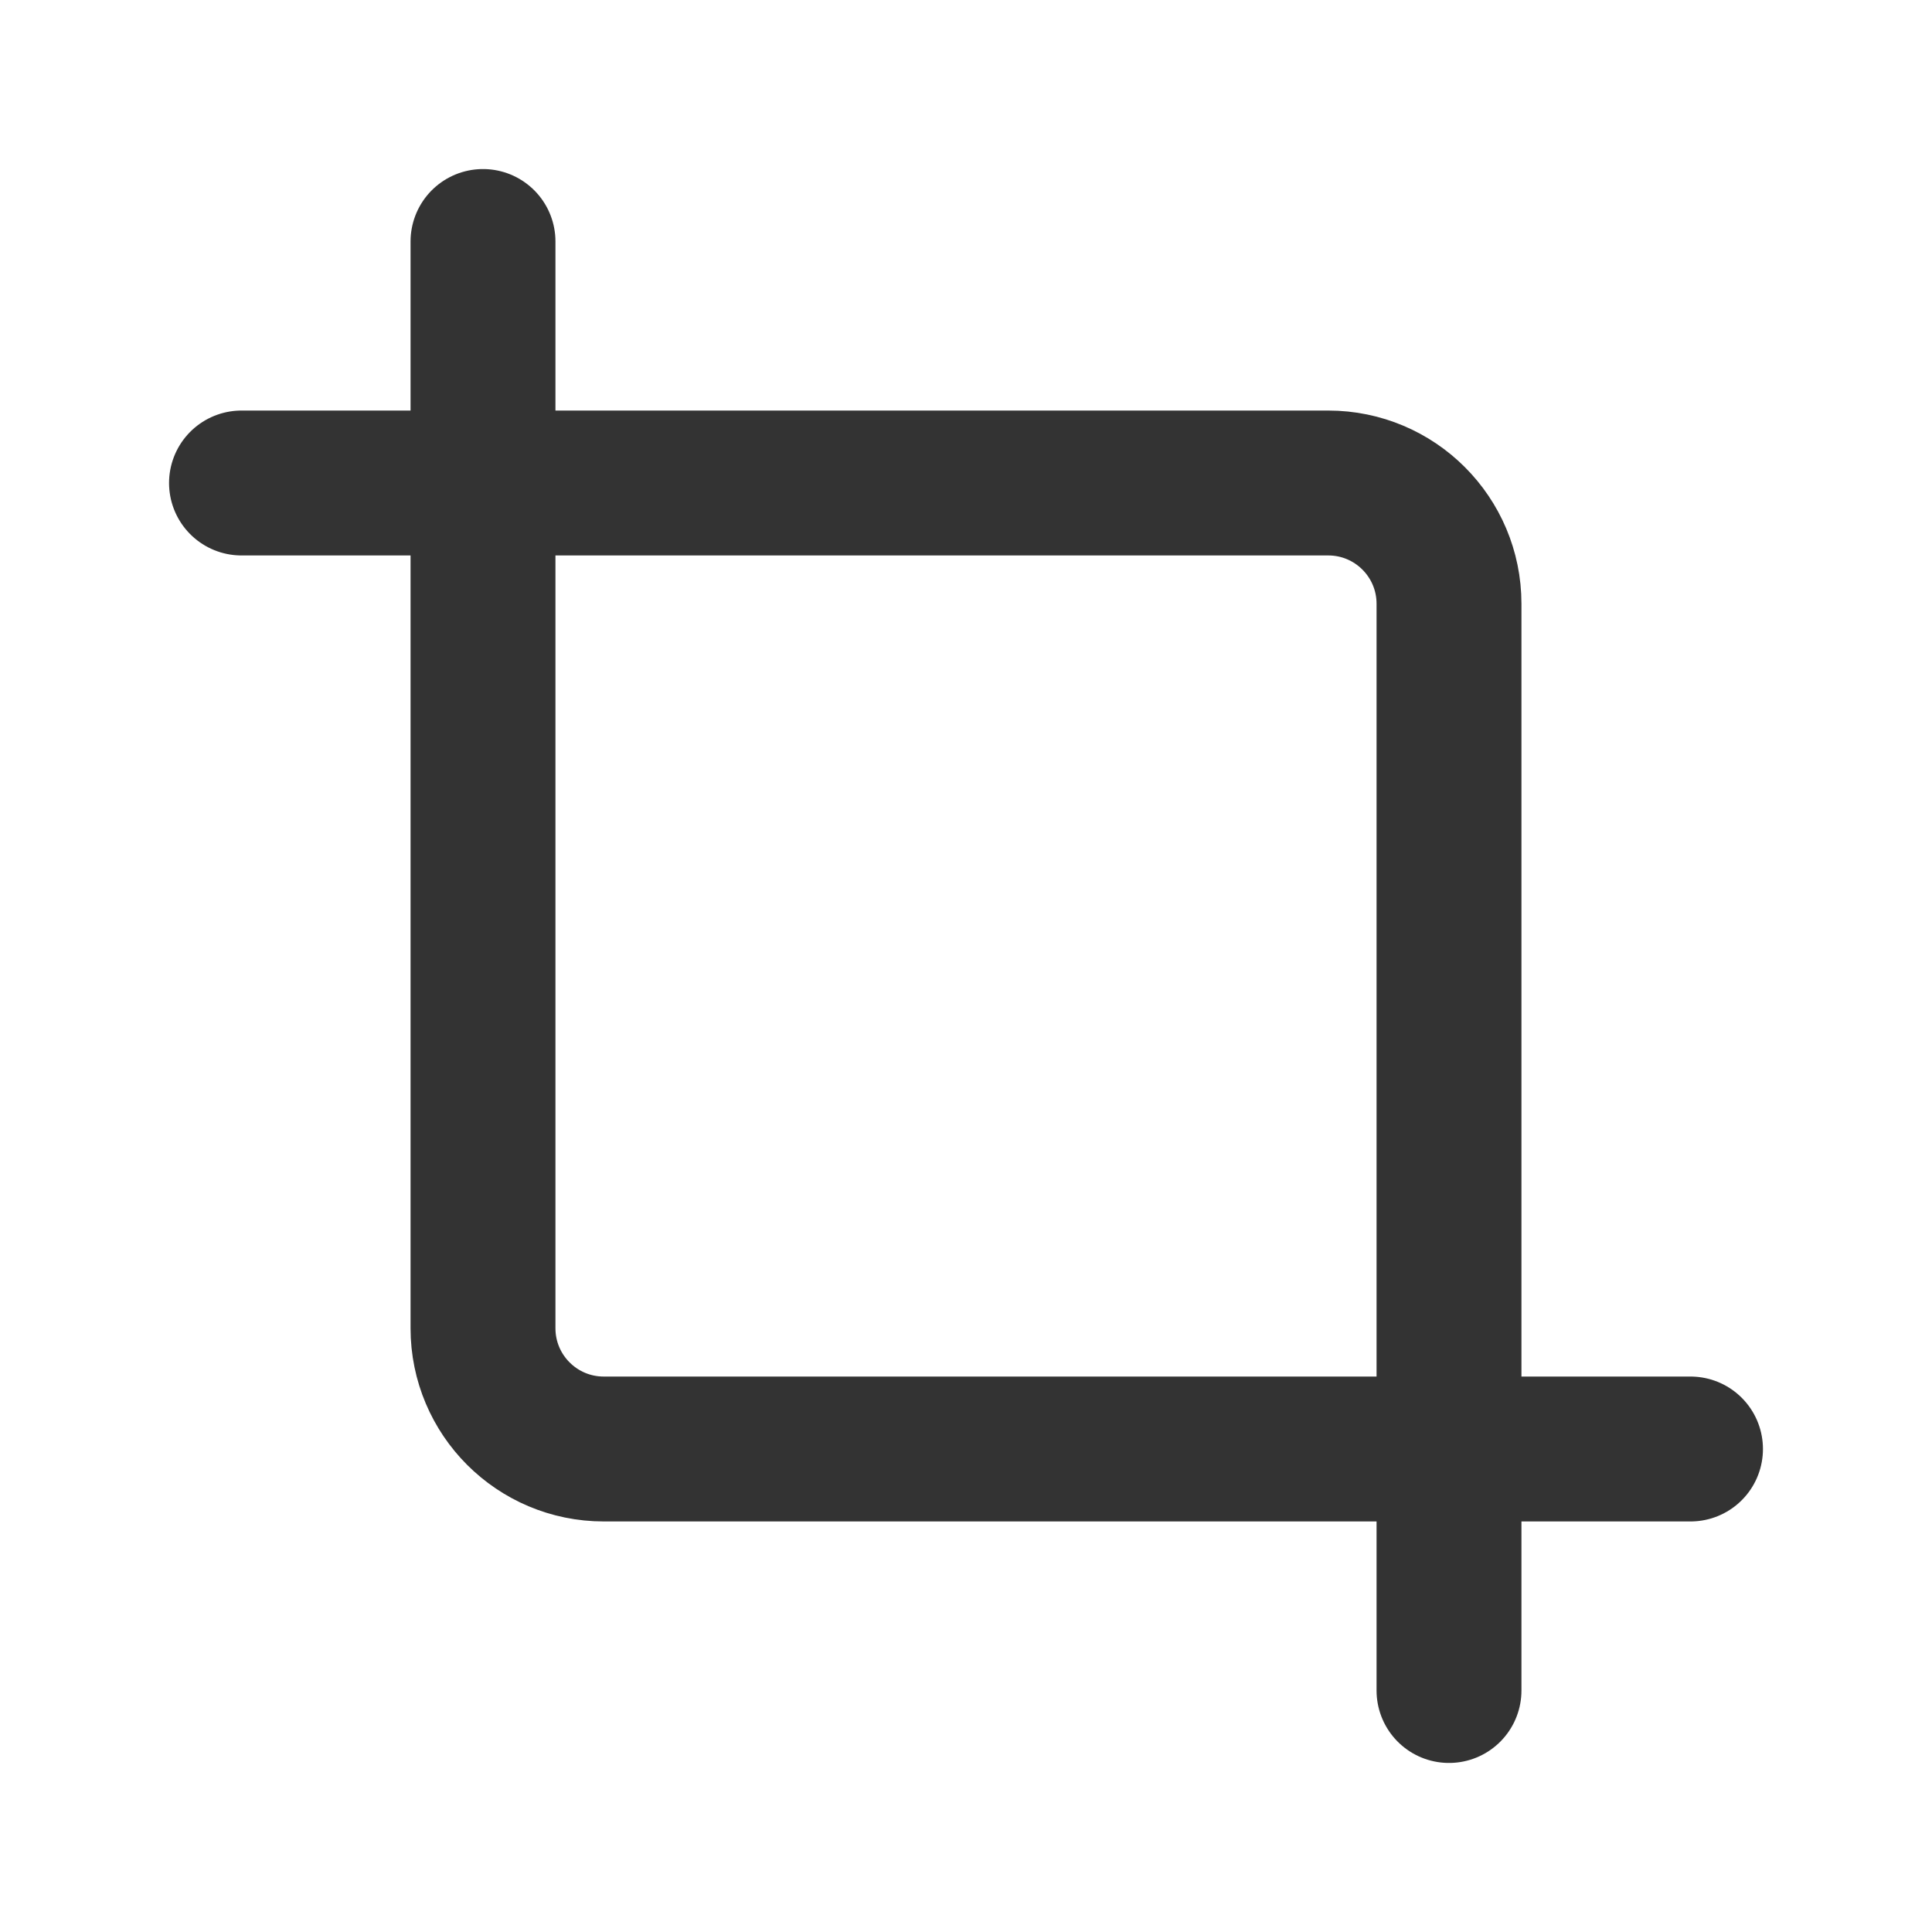
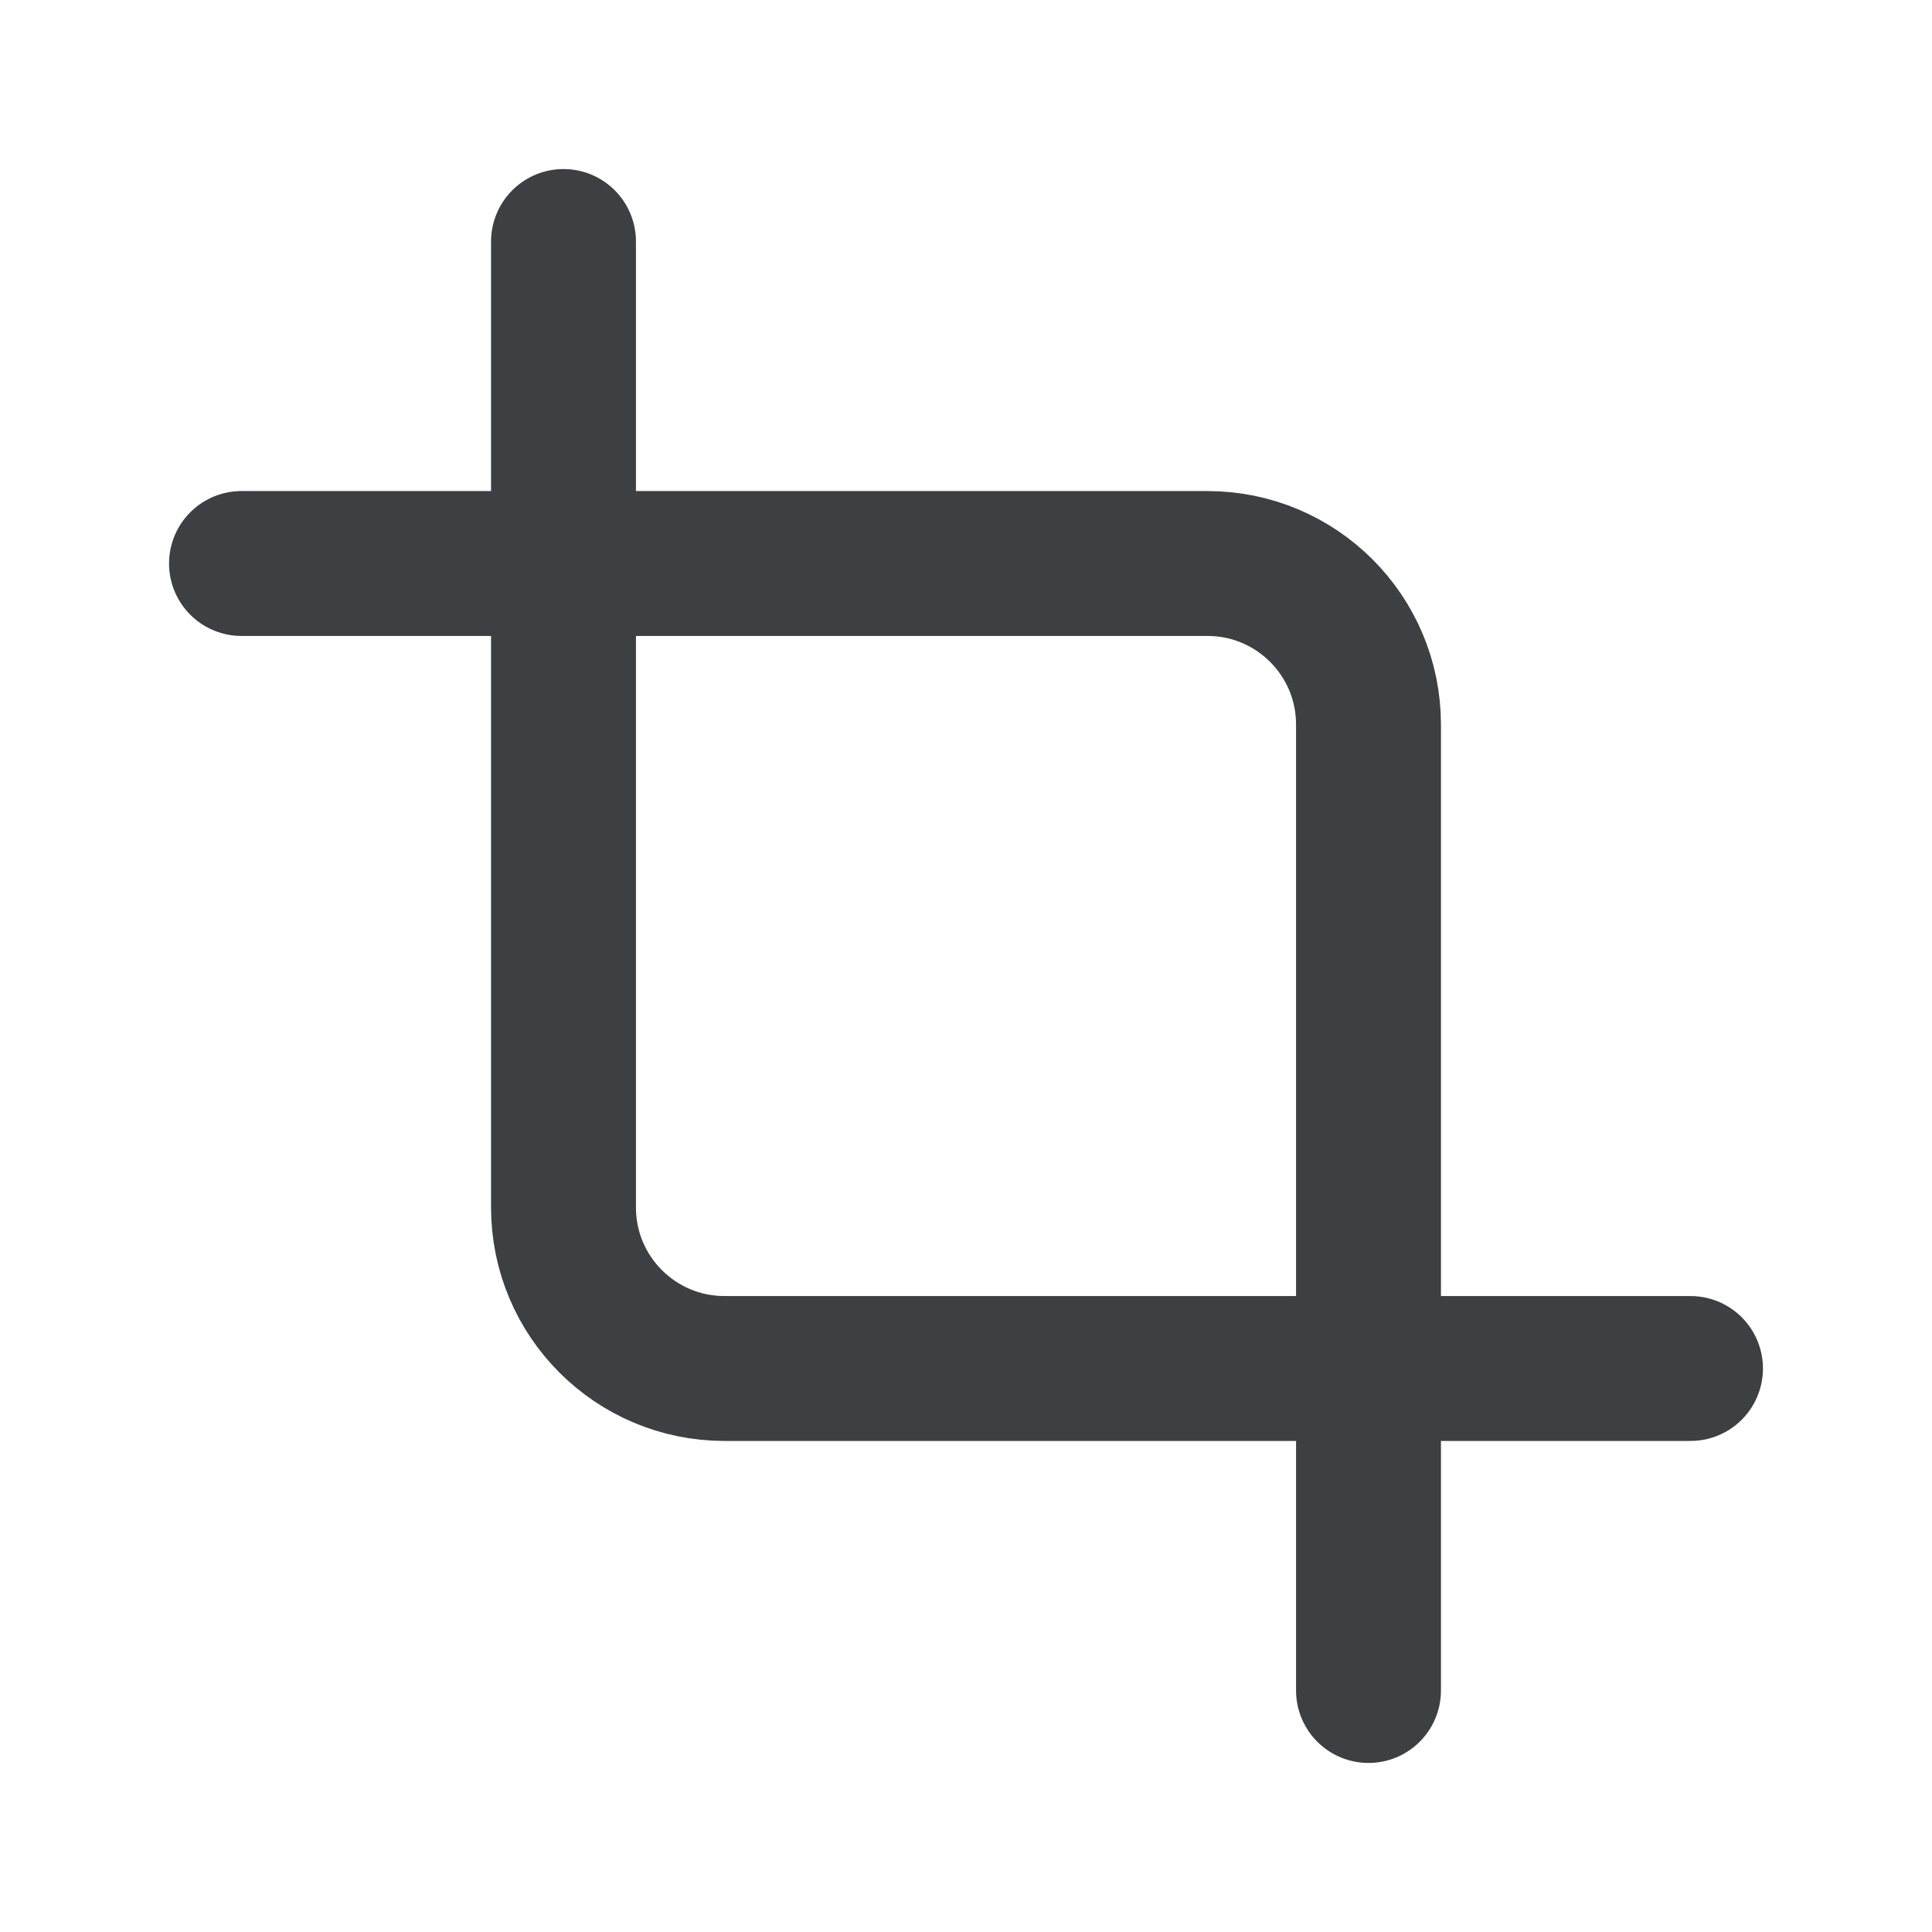
- <svg xmlns="http://www.w3.org/2000/svg" width="32" height="32" viewBox="0 0 32 32">
-   <g fill="none" stroke="#333" stroke-width="2.4" stroke-linecap="round" stroke-linejoin="round">
-     <path d="M8 4v18a2 2 0 0 0 2 2h18" />
-     <path d="M4 8h18a2 2 0 0 1 2 2v18" />
-   </g>
+ <svg xmlns="http://www.w3.org/2000/svg" width="24" height="24" viewBox="0 0 24 24" fill="none" stroke="#3c4043" stroke-width="1.8" stroke-linecap="round" stroke-linejoin="round">
+   <path d="M7 3v12a2 2 0 0 0 2 2h12M3 7h12a2 2 0 0 1 2 2v12" />
</svg>
